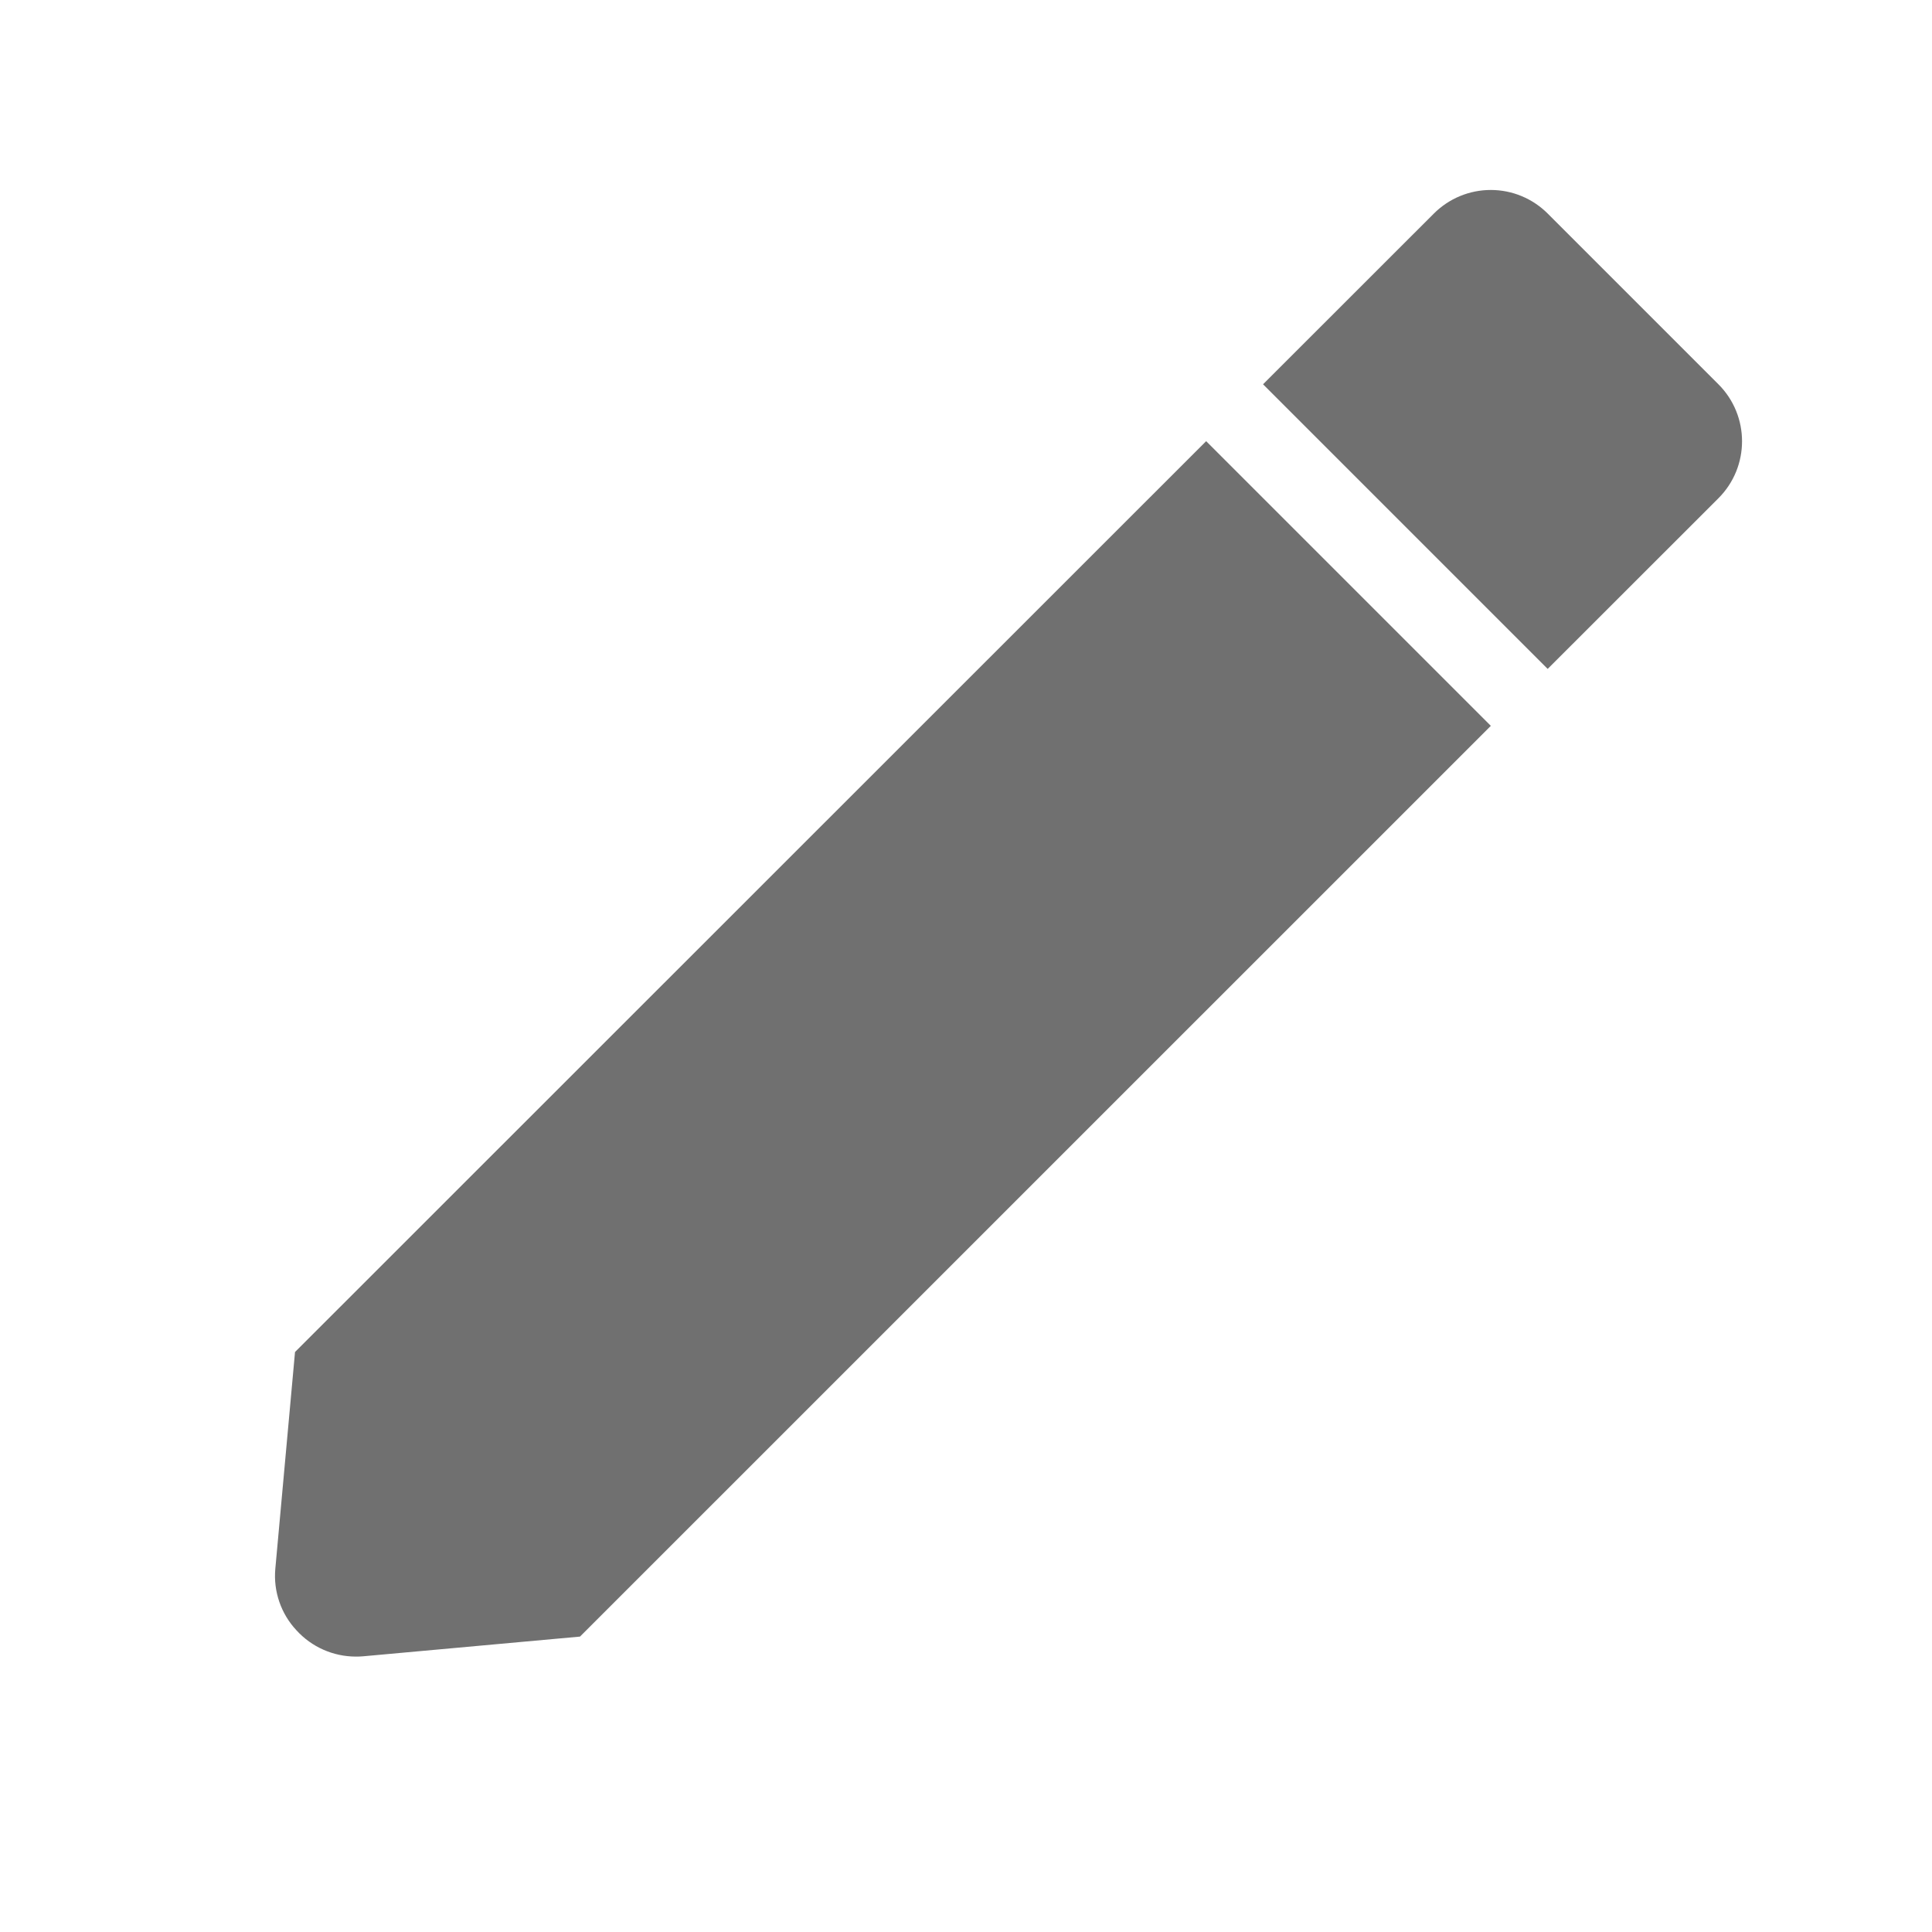
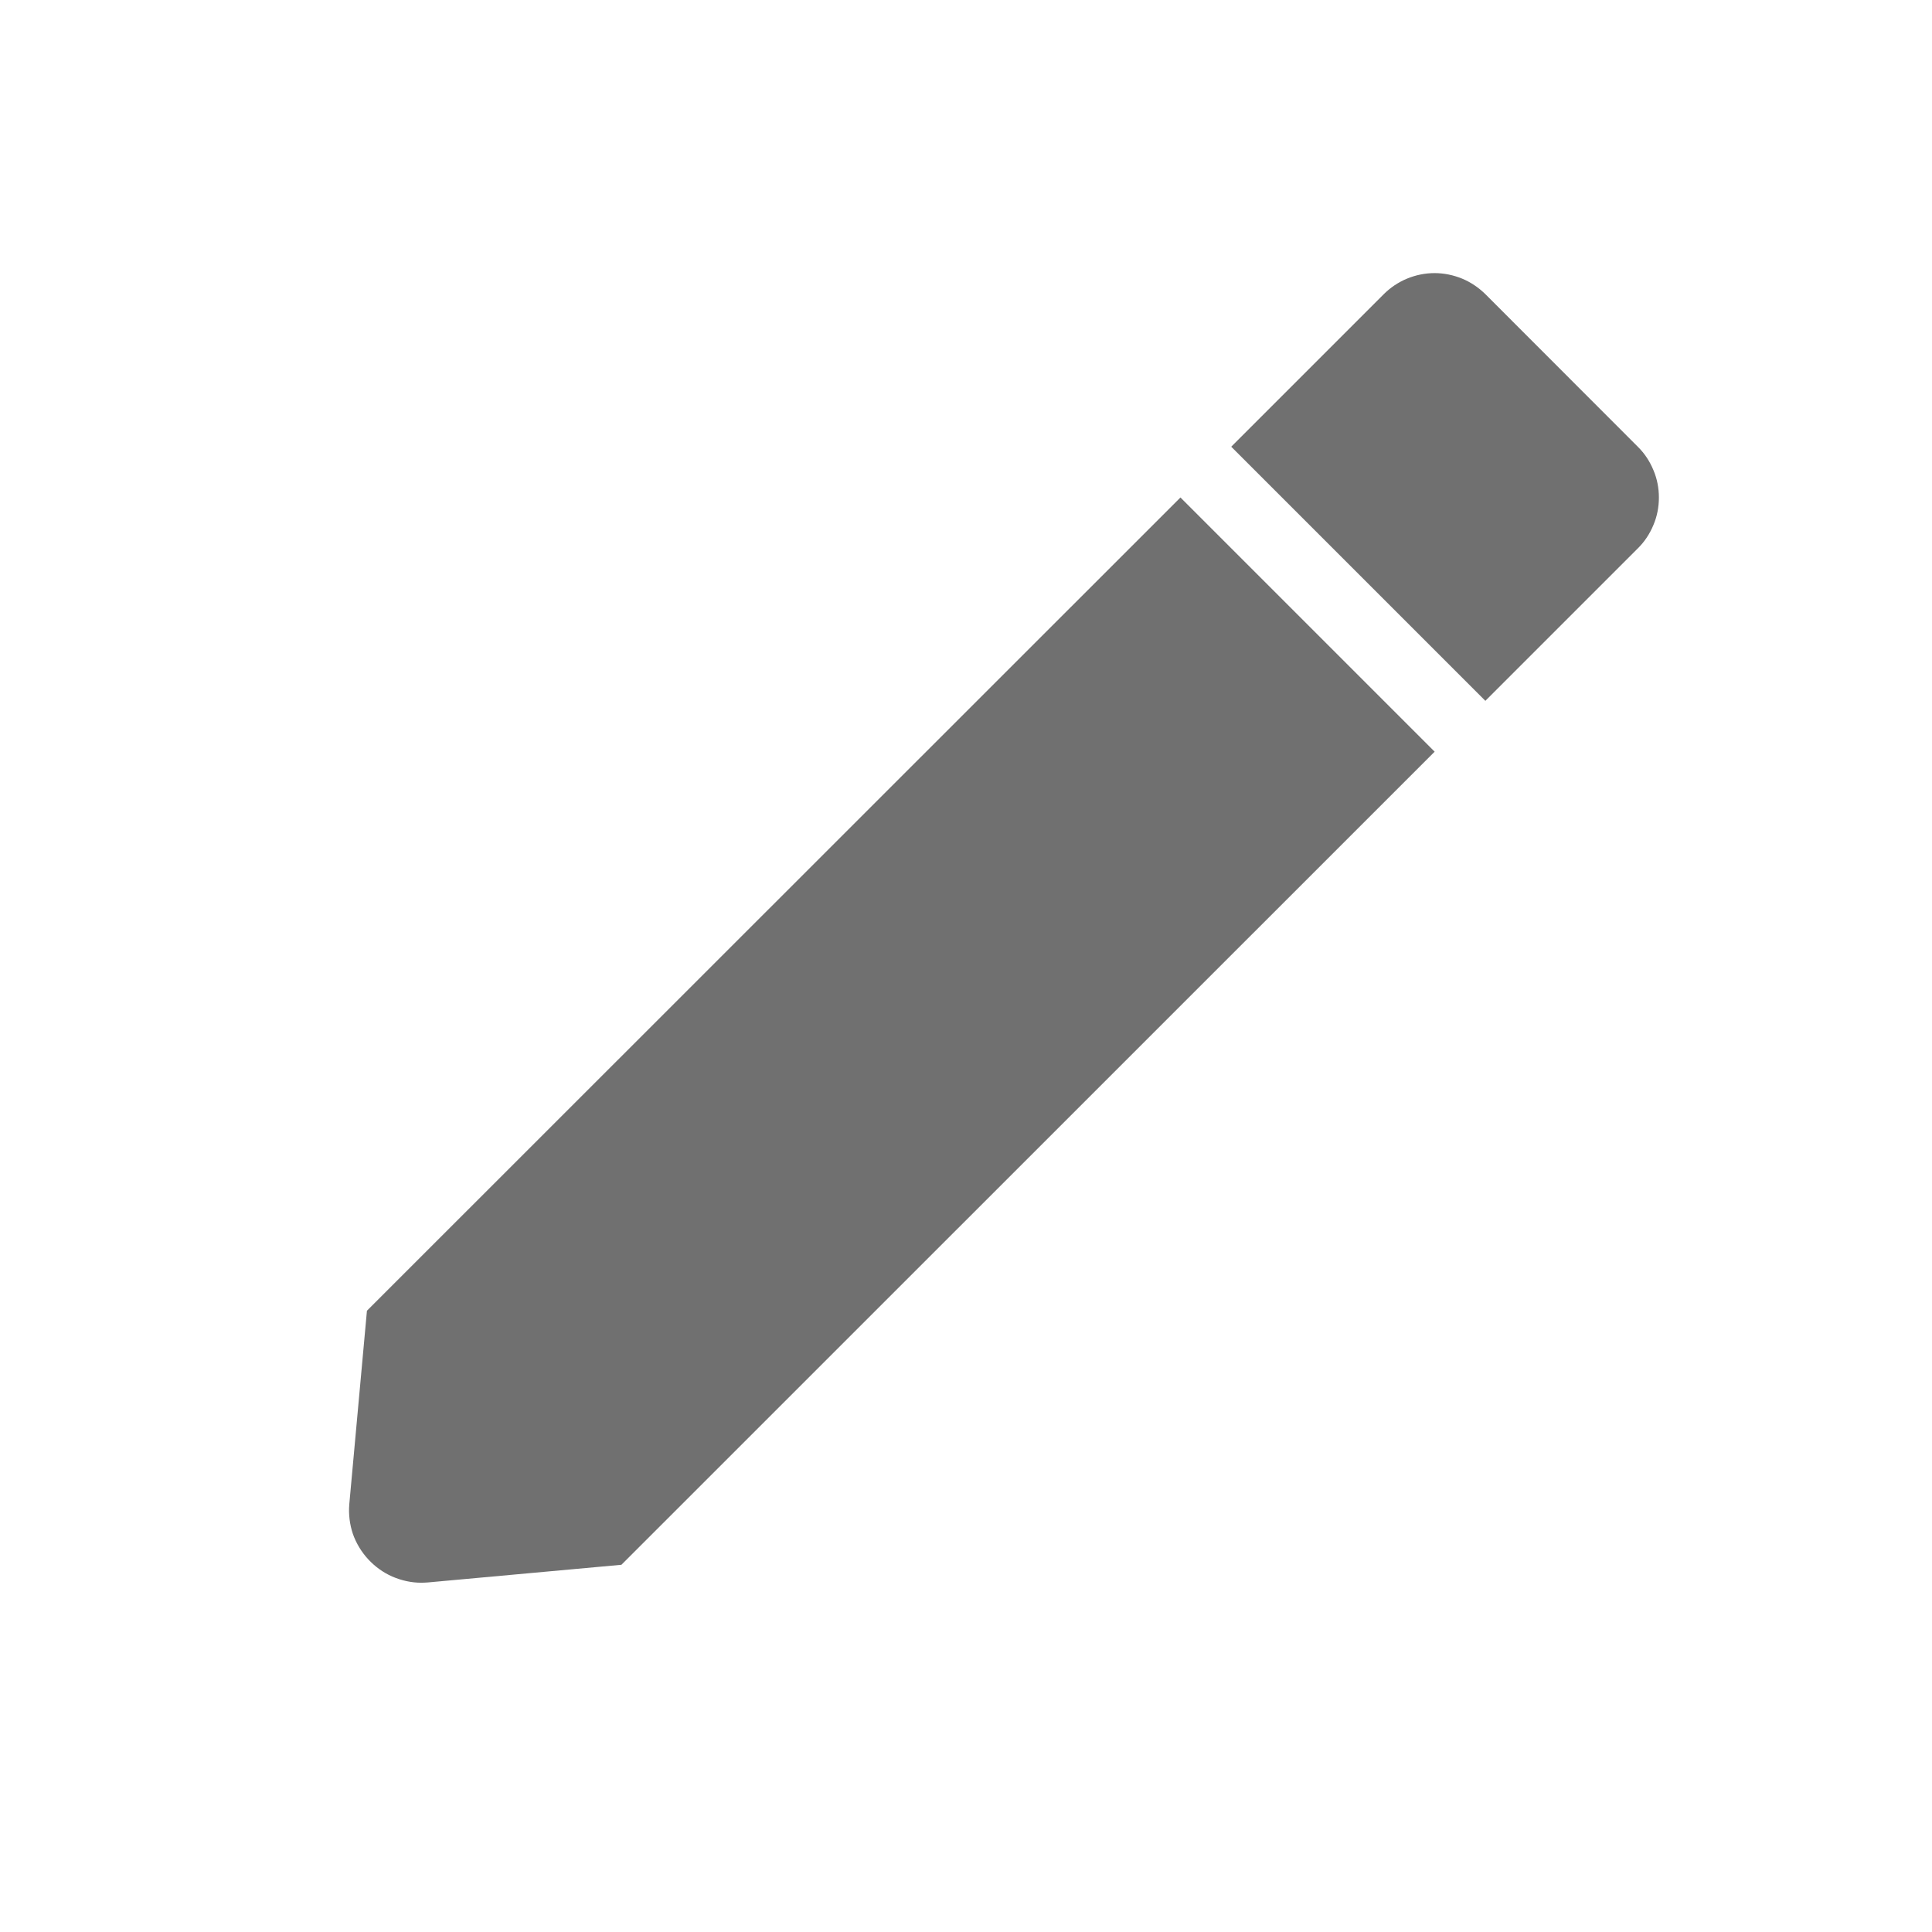
- <svg xmlns="http://www.w3.org/2000/svg" width="20" height="20" fill="none">
-   <path fill="#111" fill-opacity=".6" d="M3.683 17.149a.833.833 0 0 1-.614-.272.824.824 0 0 1-.219-.636l.204-2.245 9.432-9.429 2.947 2.947-9.429 9.428-2.245.204a.8.8 0 0 1-.076.003ZM16.022 6.925l-2.947-2.947 1.768-1.767a.833.833 0 0 1 1.179 0l1.767 1.767a.834.834 0 0 1 0 1.18l-1.767 1.766Z" />
+ <svg xmlns="http://www.w3.org/2000/svg" width="14" height="14" viewBox="0 0 14 14" fill="none">
+   <path d="M3.052 11.469C2.98 11.469 2.909 11.453 2.842 11.424C2.776 11.395 2.717 11.352 2.668 11.299C2.619 11.246 2.581 11.183 2.557 11.115C2.534 11.046 2.525 10.973 2.531 10.901L2.659 9.498L8.554 3.605L10.396 5.447L4.503 11.339L3.1 11.467C3.084 11.468 3.068 11.469 3.052 11.469ZM10.764 5.079L8.922 3.237L10.027 2.132C10.075 2.084 10.133 2.045 10.196 2.019C10.259 1.993 10.327 1.979 10.395 1.979C10.464 1.979 10.531 1.993 10.595 2.019C10.658 2.045 10.715 2.084 10.764 2.132L11.868 3.237C11.917 3.285 11.955 3.343 11.981 3.406C12.008 3.469 12.021 3.537 12.021 3.605C12.021 3.674 12.008 3.742 11.981 3.805C11.955 3.868 11.917 3.926 11.868 3.974L10.764 5.078L10.764 5.079Z" fill="#111111" fill-opacity="0.6" />
</svg>
